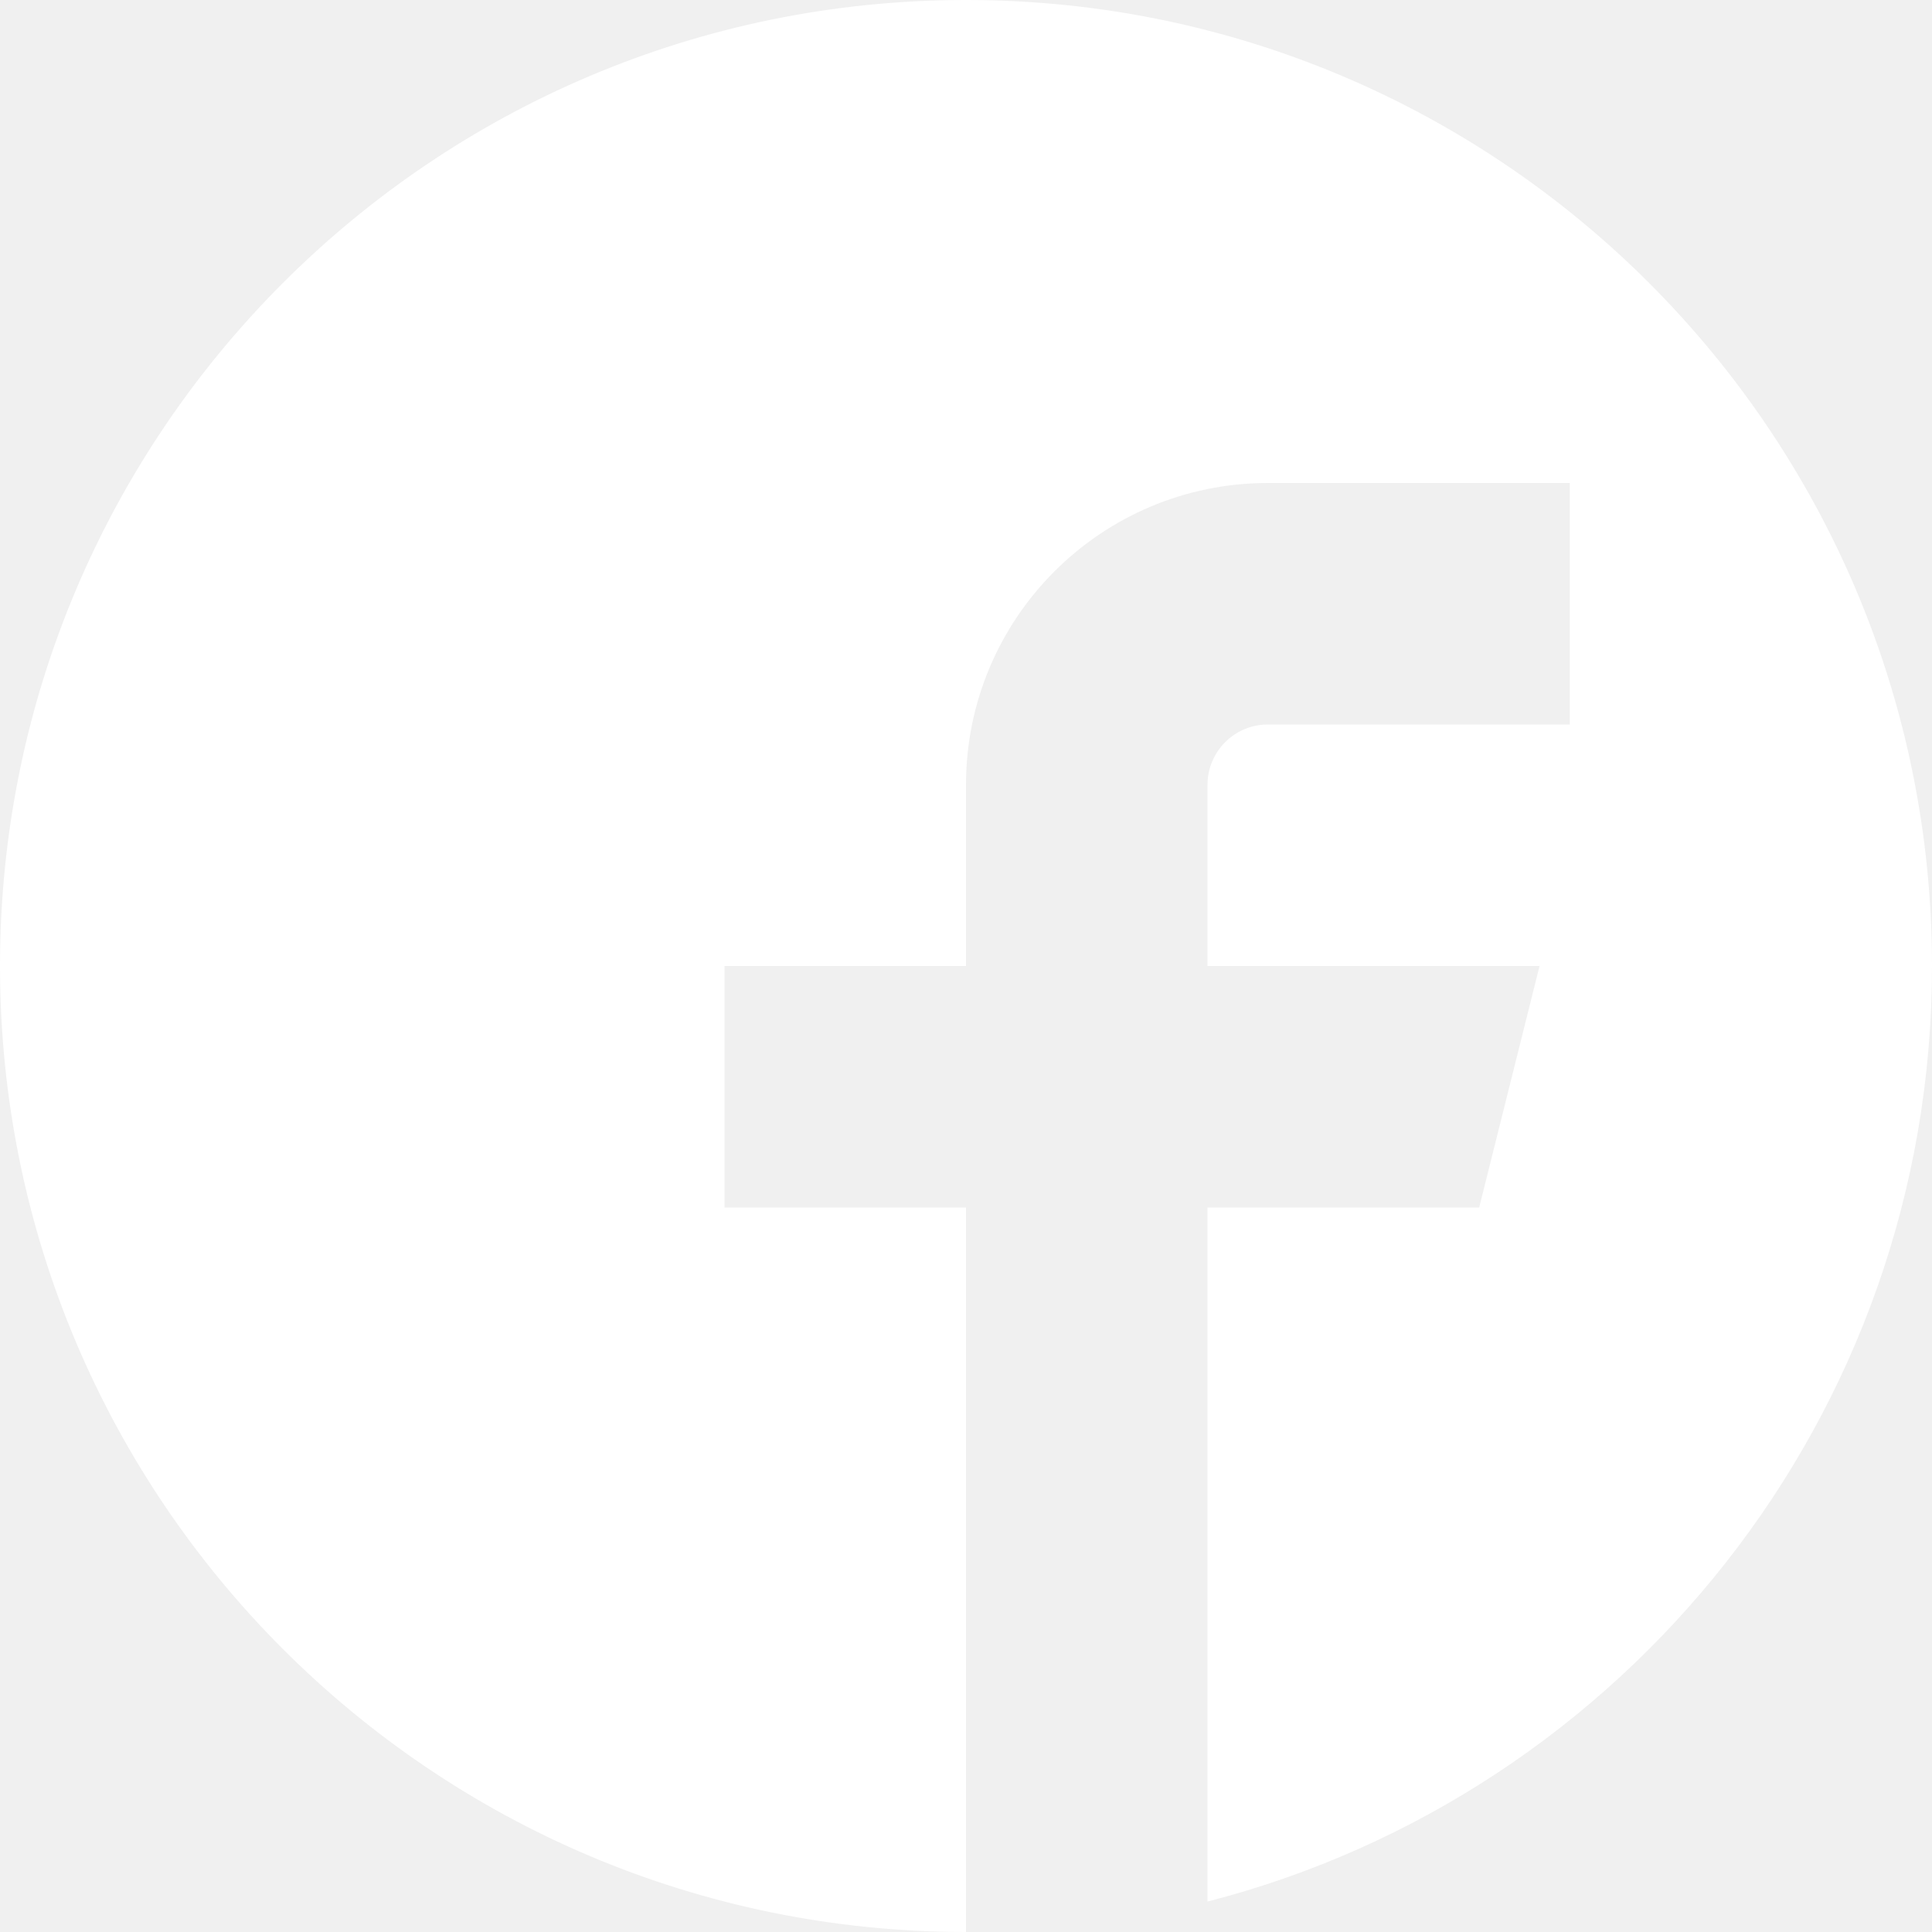
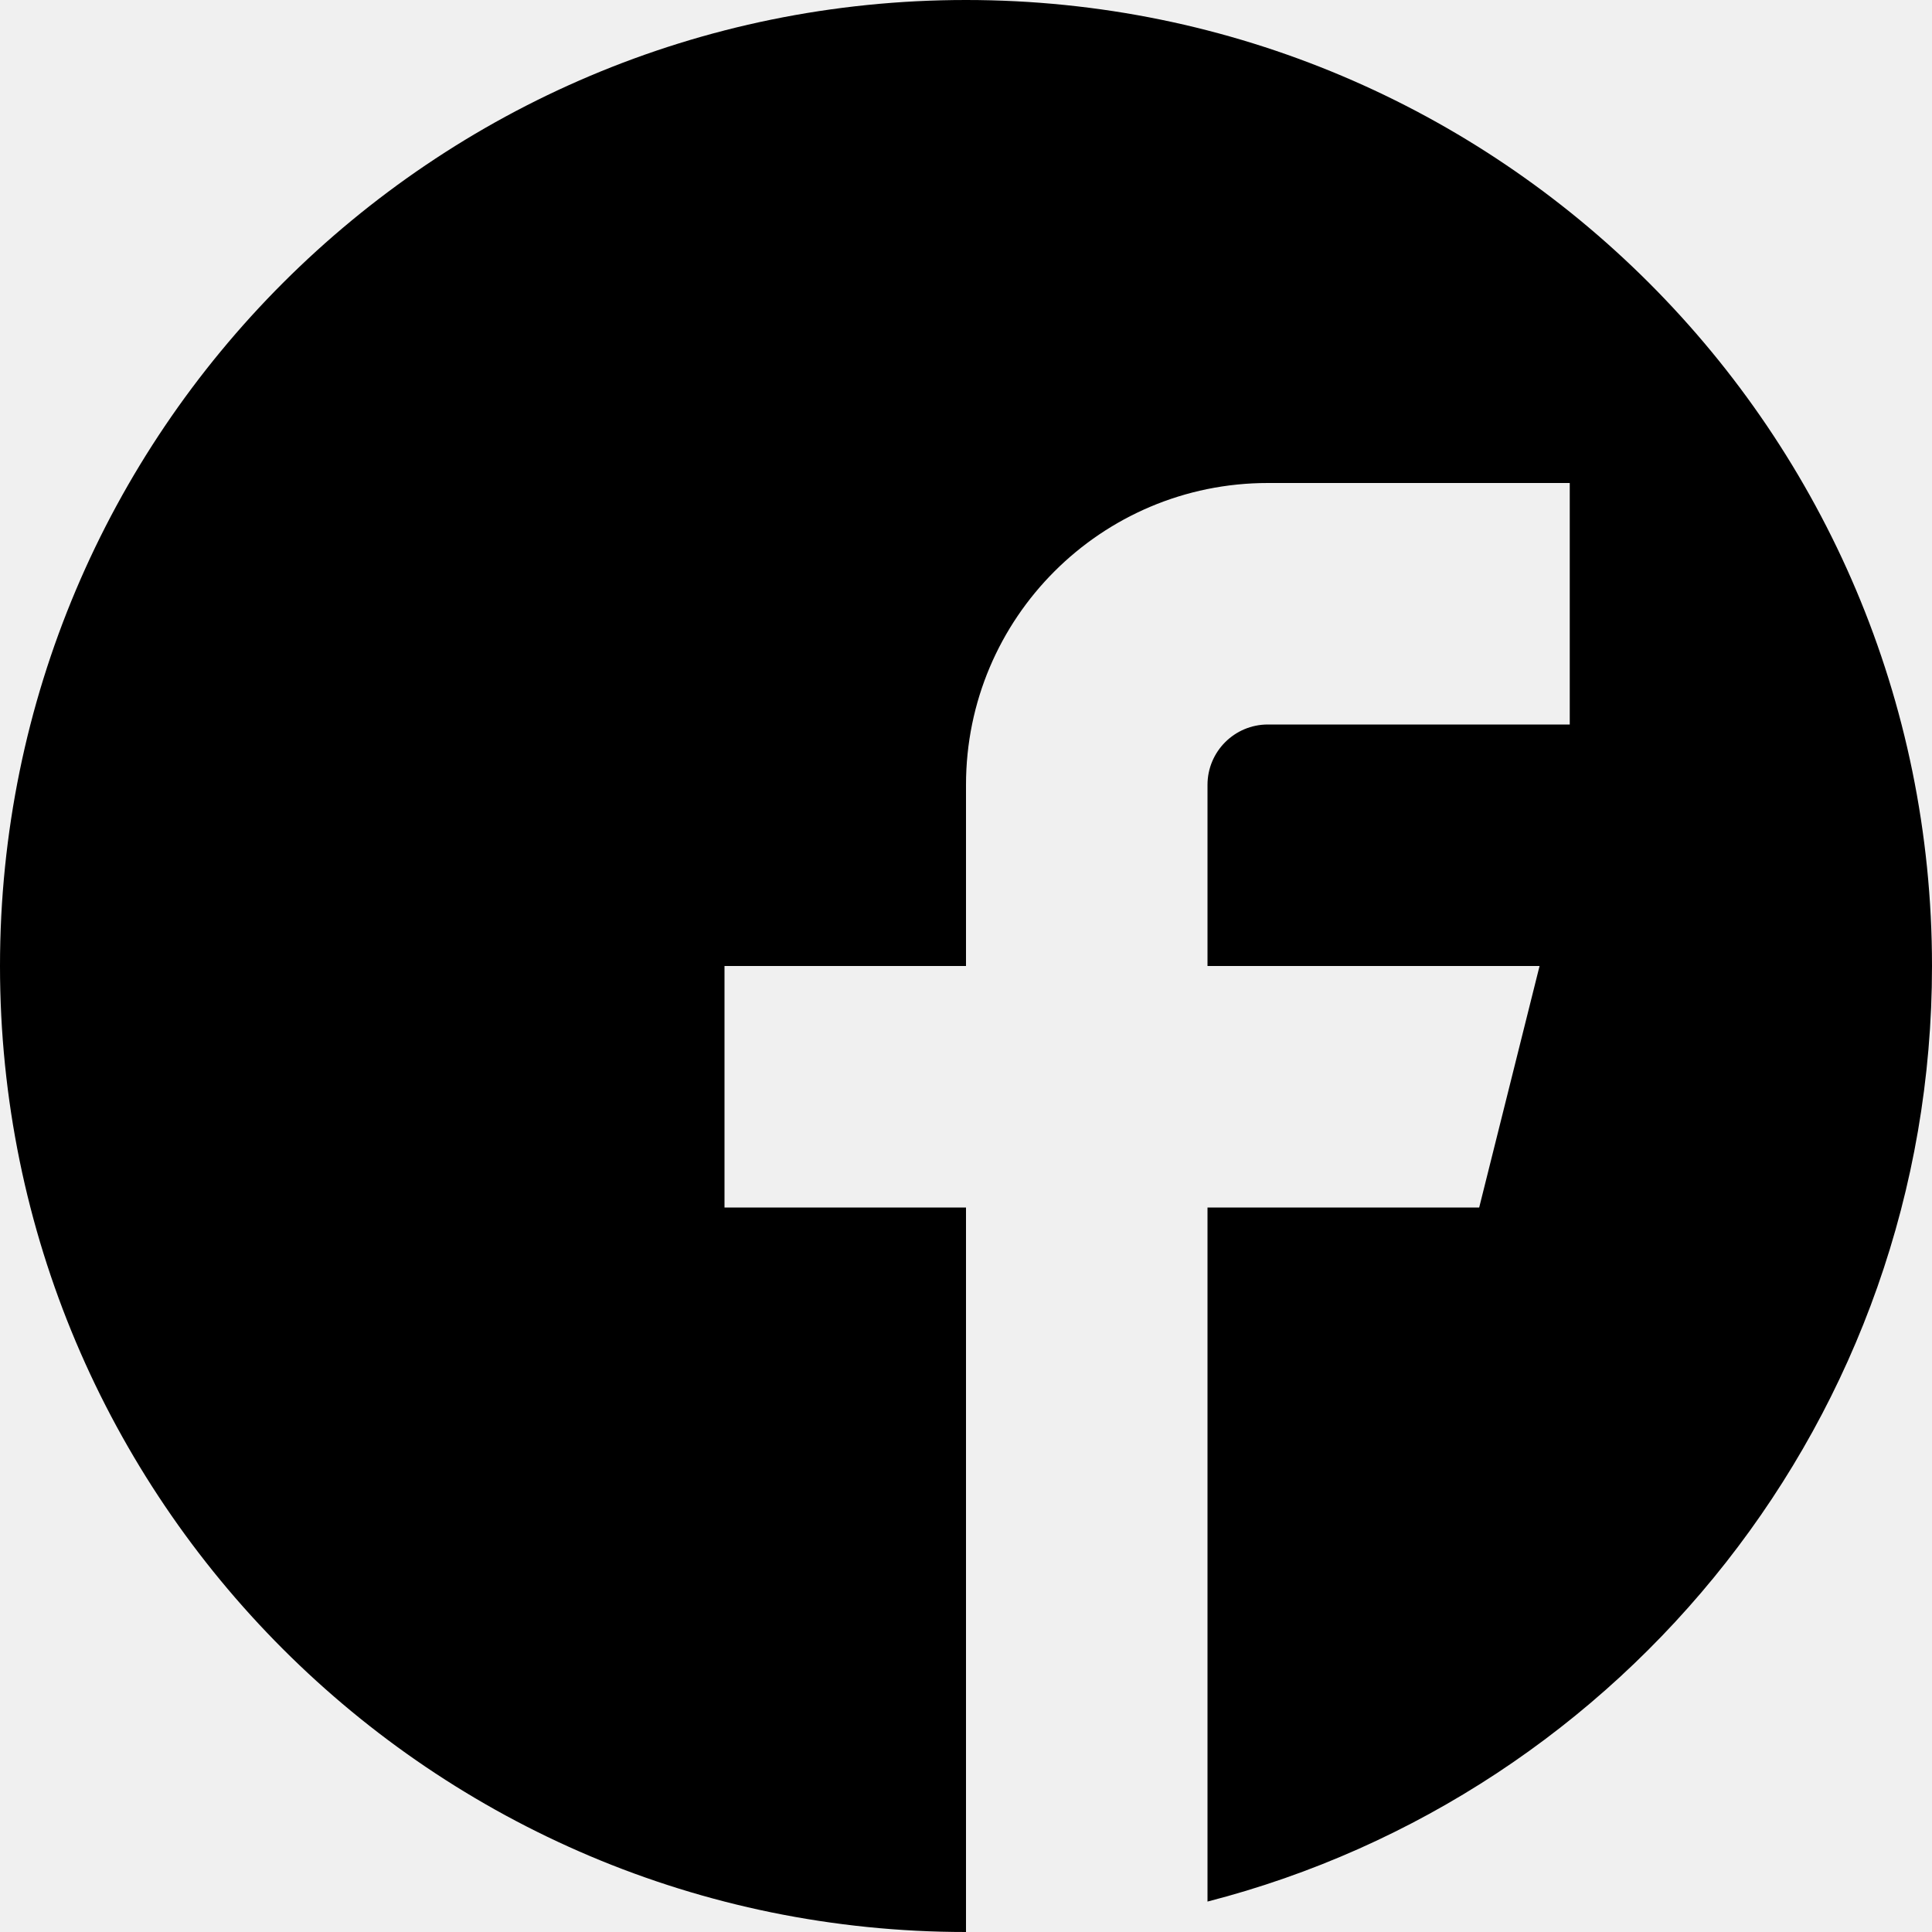
<svg xmlns="http://www.w3.org/2000/svg" version="1.1" width="64" height="64" viewBox="0 0 64 64">
-   <path d="M32 0c-17.673 0-32 14.327-32 32s14.327 32 32 32v-24h-8v-8h8v-6c0-5.523 4.477-10 10-10h10v8h-10c-1.105 0-2 0.895-2 2v6h11l-2 8h-9v22.992c13.802-3.552 24-16.081 24-30.992 0-17.673-14.327-32-32-32z" fill="#ffffff" />
+   <path d="M32 0c-17.673 0-32 14.327-32 32s14.327 32 32 32v-24h-8v-8h8v-6c0-5.523 4.477-10 10-10h10v8h-10c-1.105 0-2 0.895-2 2v6h11l-2 8h-9v22.992c13.802-3.552 24-16.081 24-30.992 0-17.673-14.327-32-32-32z" fill="#000000" />
</svg>
